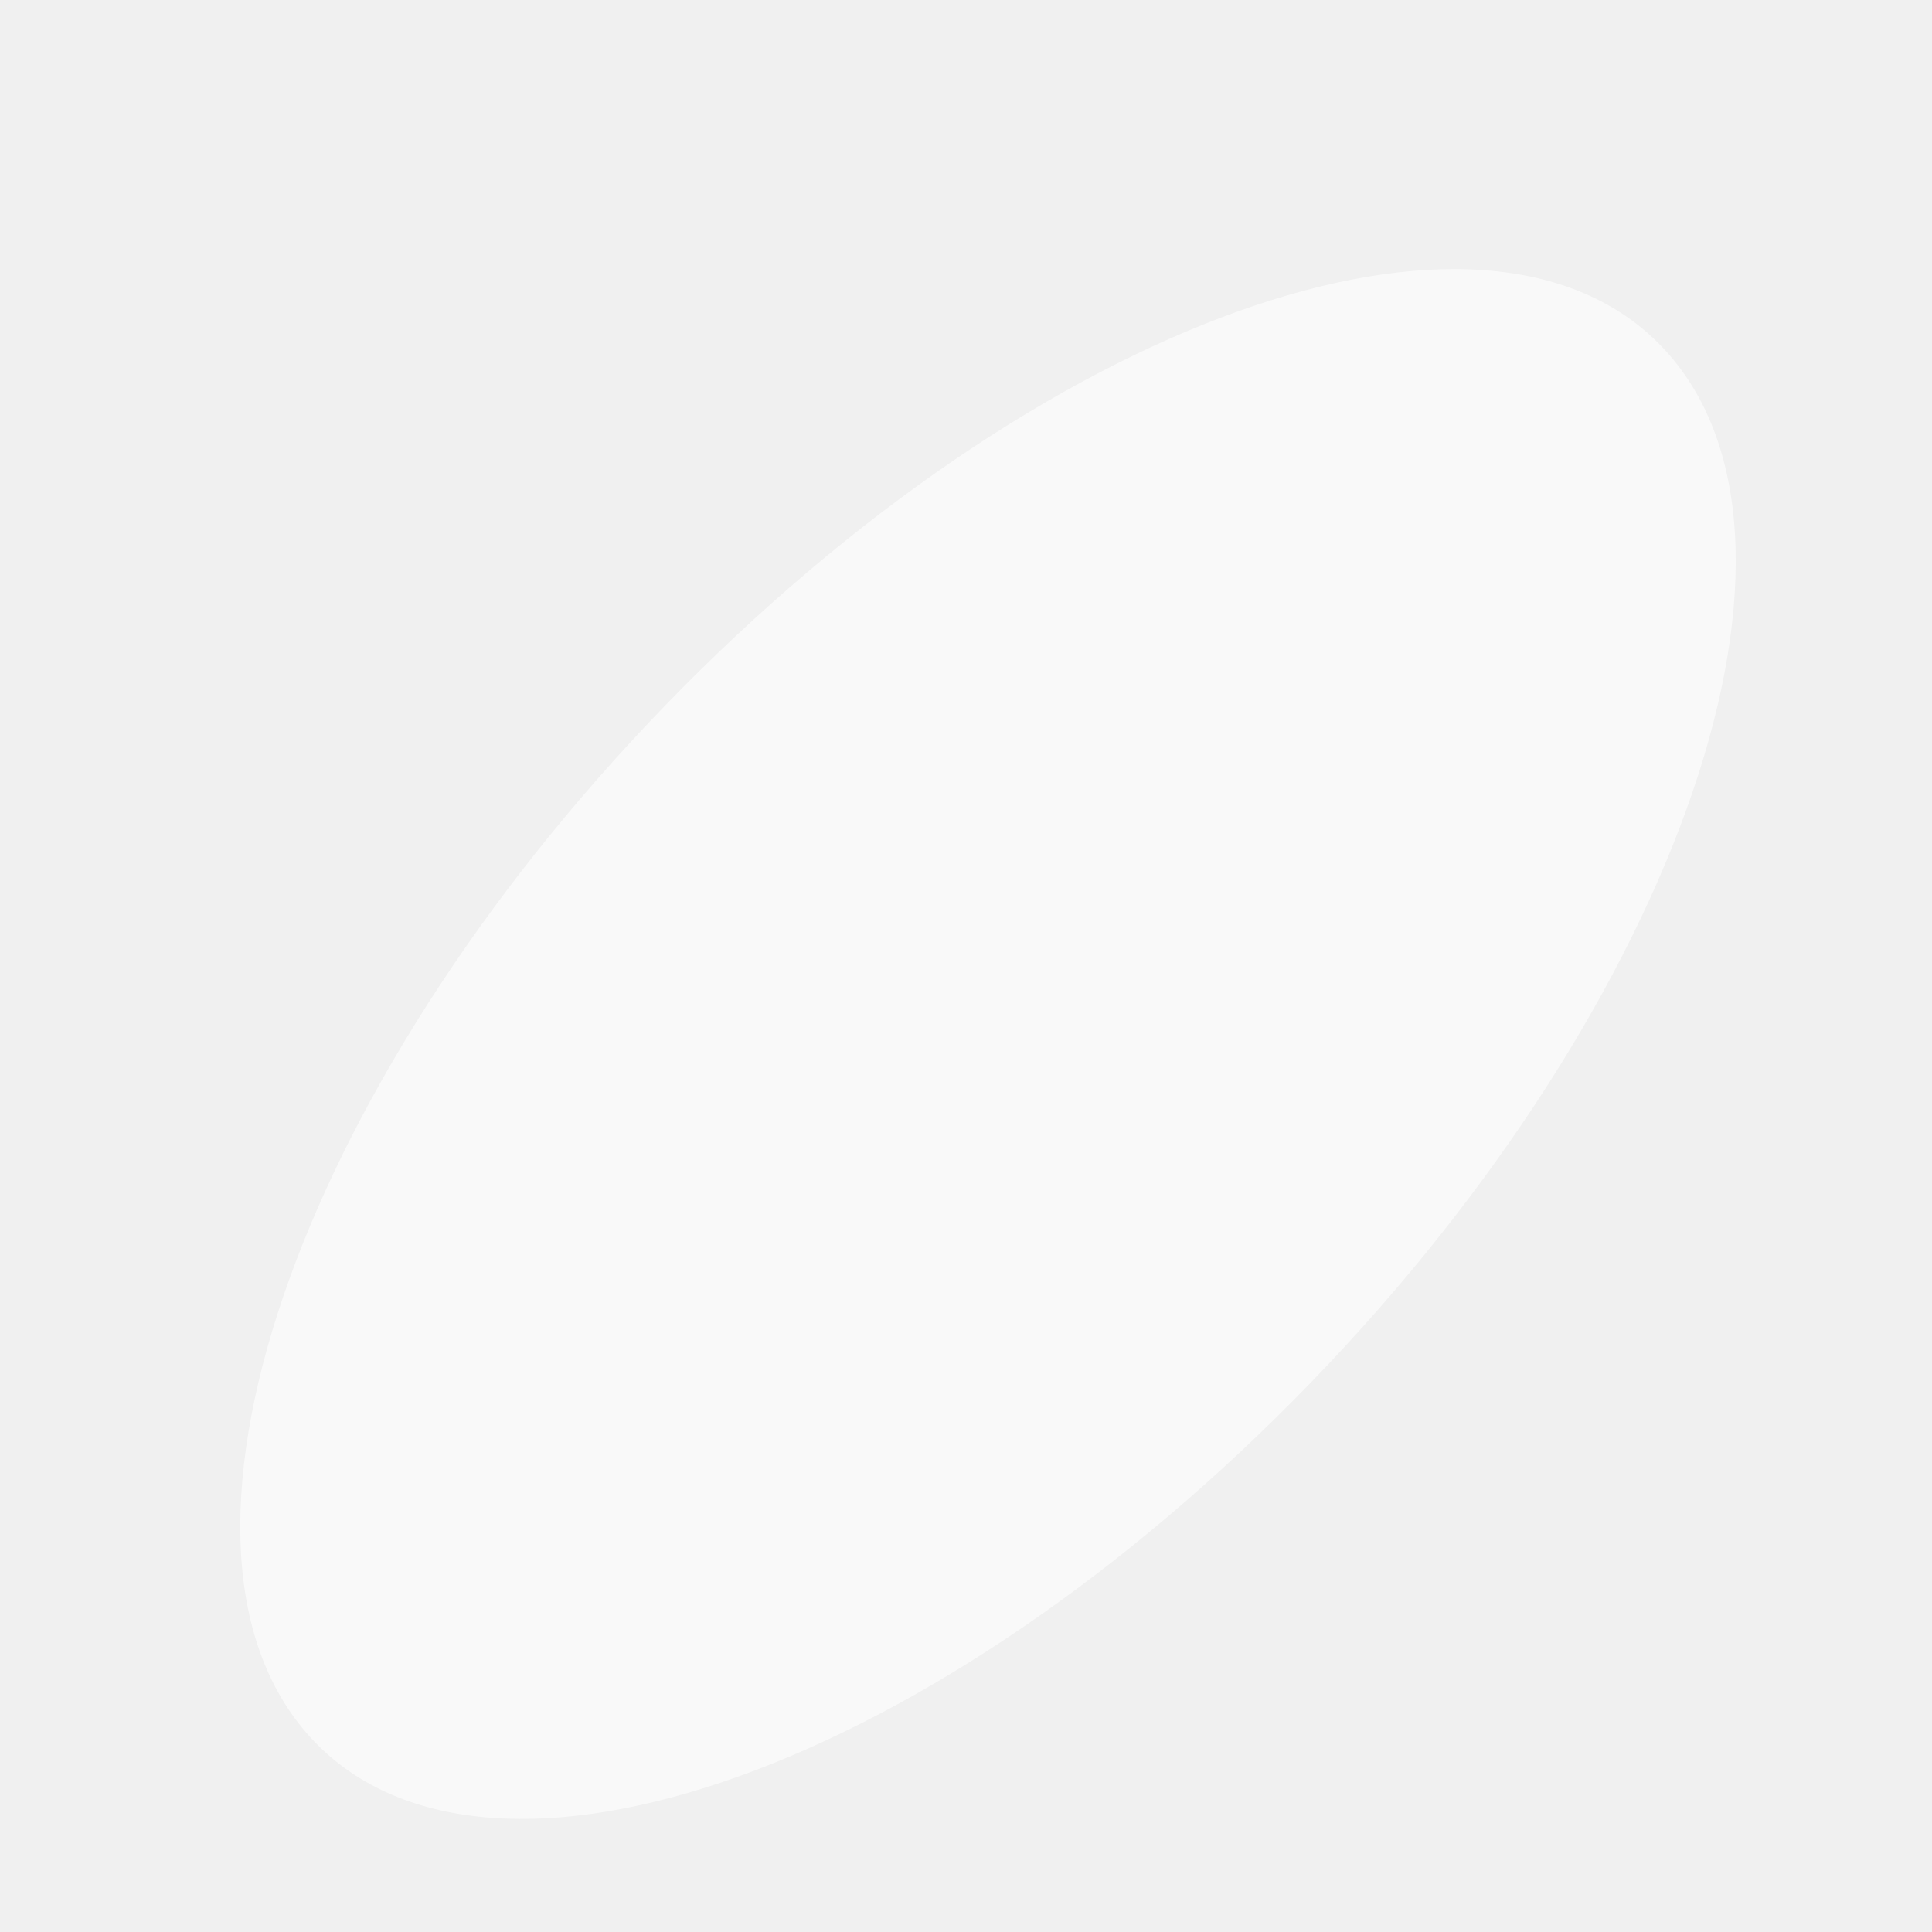
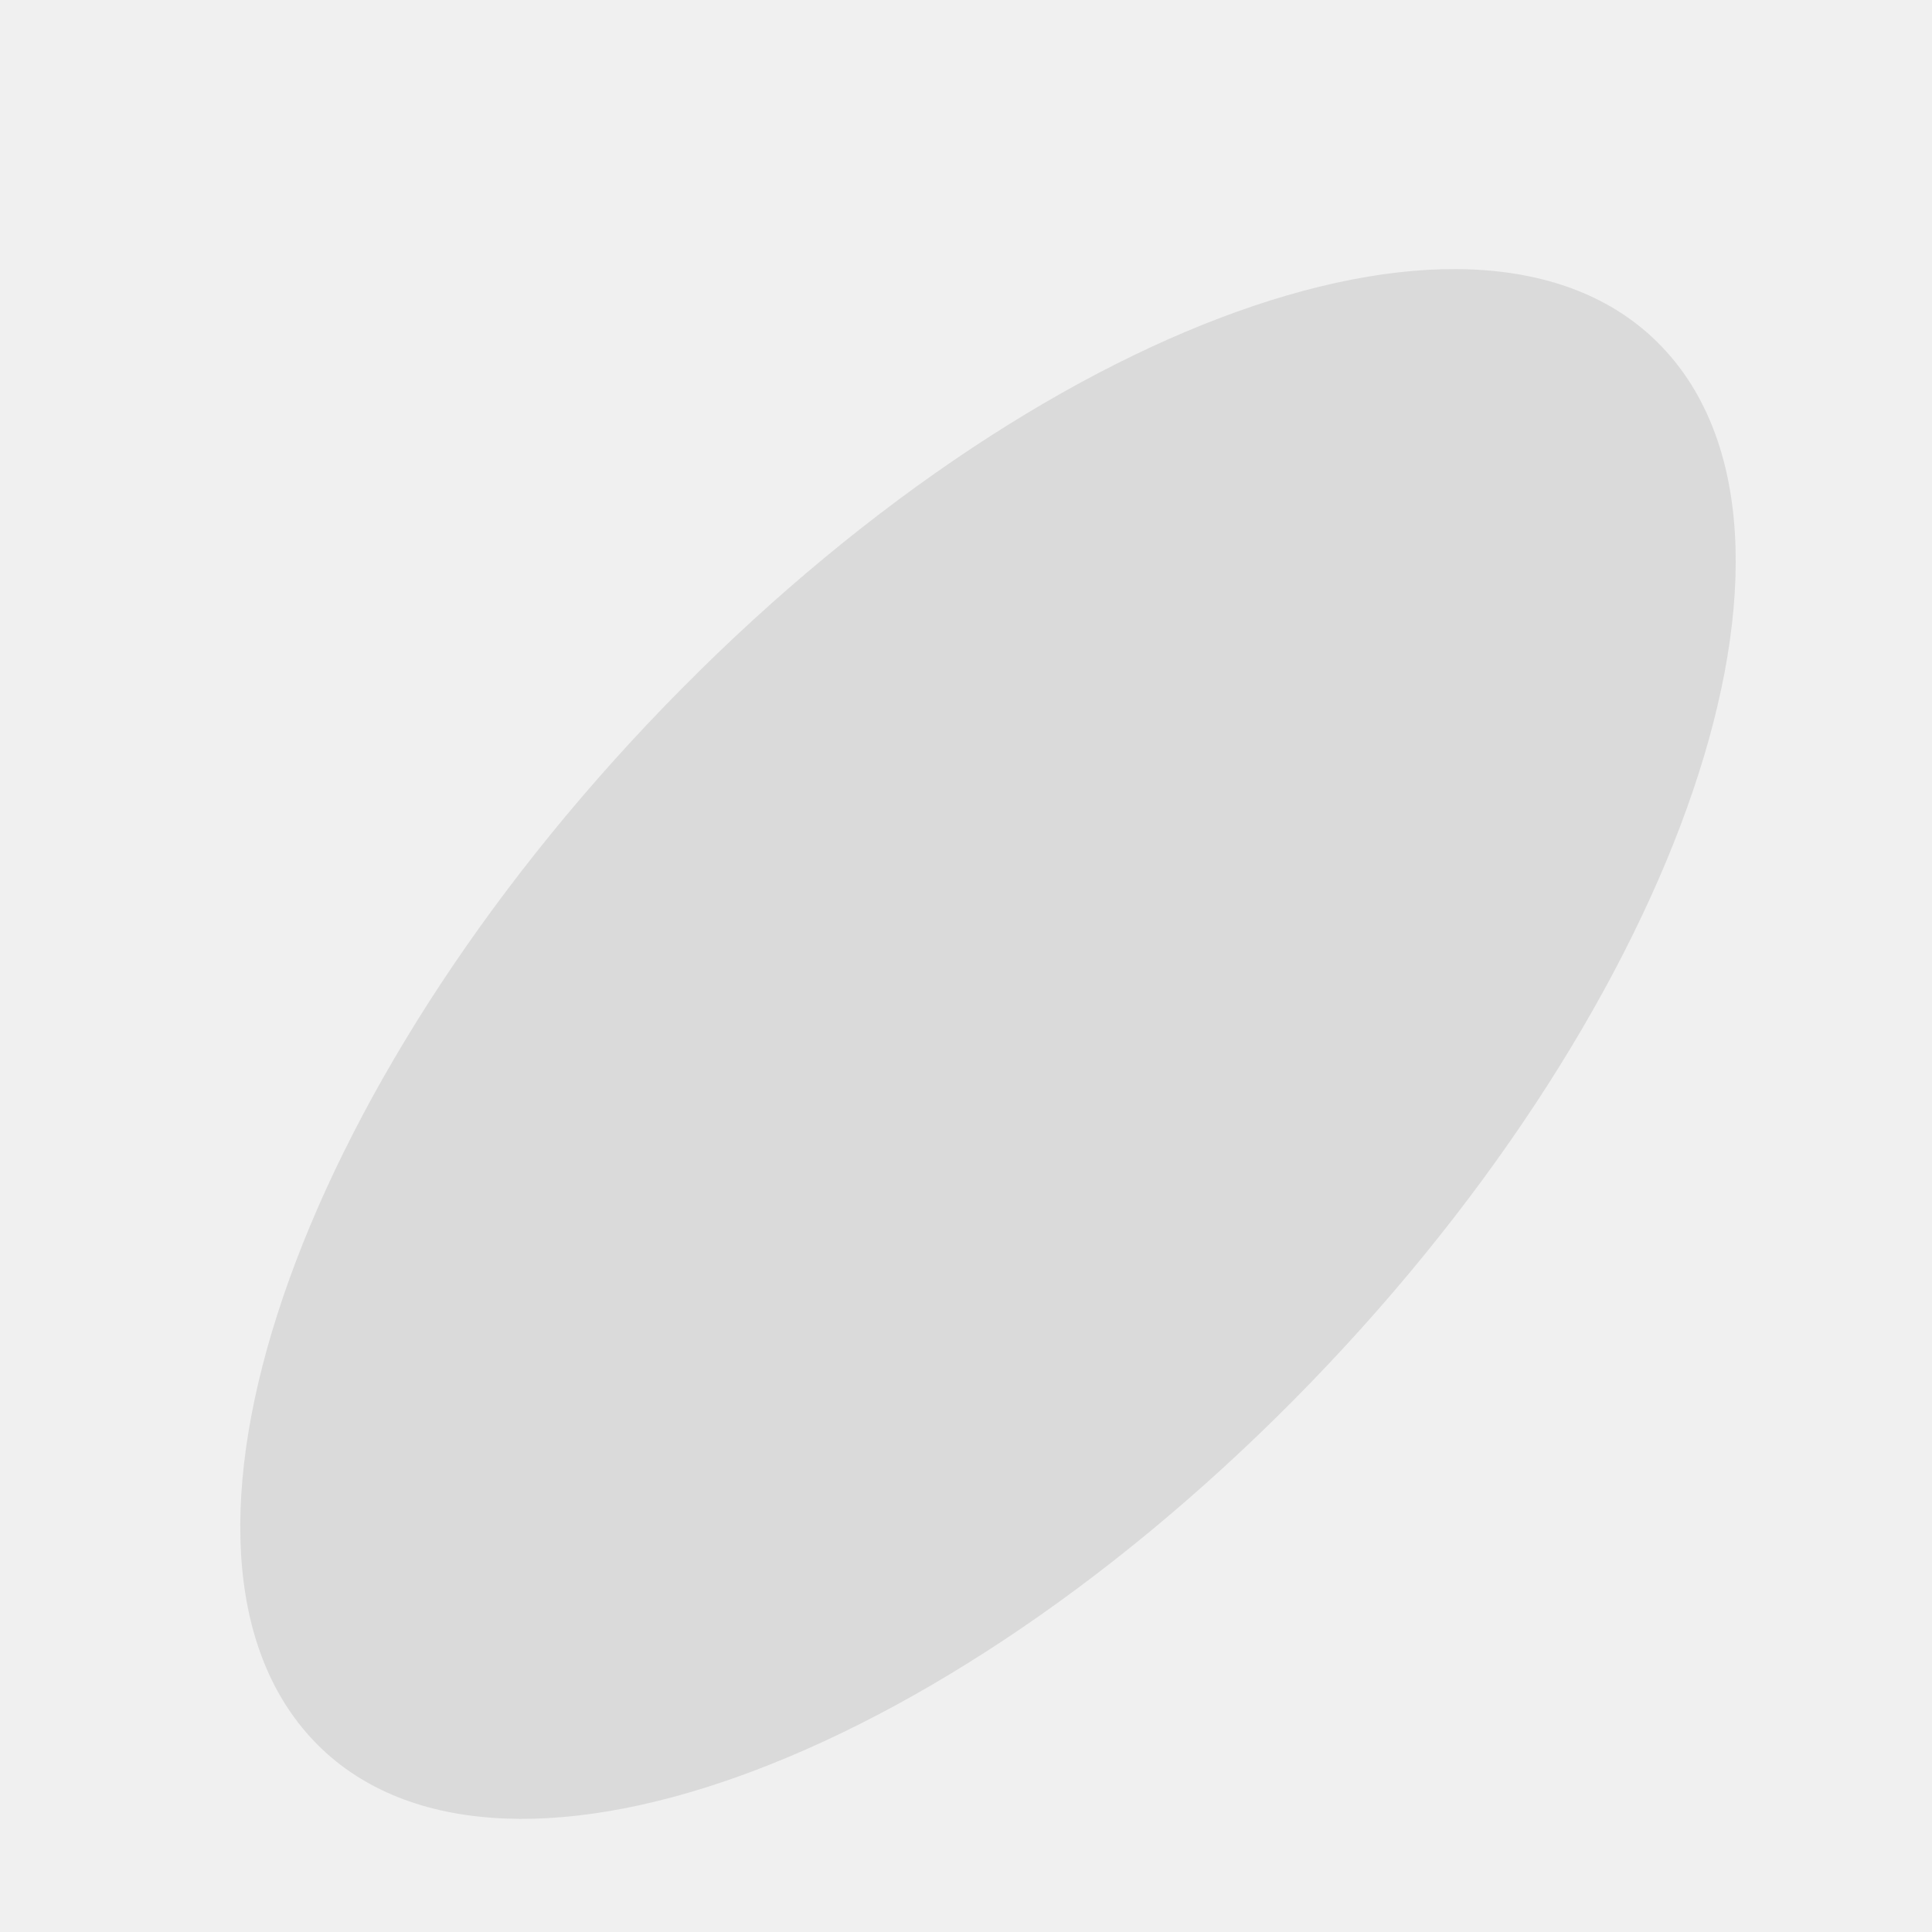
<svg xmlns="http://www.w3.org/2000/svg" width="18" height="18" viewBox="0 0 18 18" fill="none">
-   <path opacity="0.6" d="M12.055 13.042C15.564 9.501 17.134 5.146 15.56 3.315C13.986 1.484 9.865 2.871 6.355 6.412C2.845 9.953 1.276 14.308 2.85 16.139C4.423 17.969 8.545 16.583 12.055 13.042Z" fill="white" />
+   <path opacity="0.6" d="M12.055 13.042C15.564 9.501 17.134 5.146 15.56 3.315C13.986 1.484 9.865 2.87 6.355 6.412C2.845 9.953 1.276 14.307 2.85 16.138C4.423 17.969 8.545 16.583 12.055 13.042Z" fill="#CCCCCC" />
</svg>
